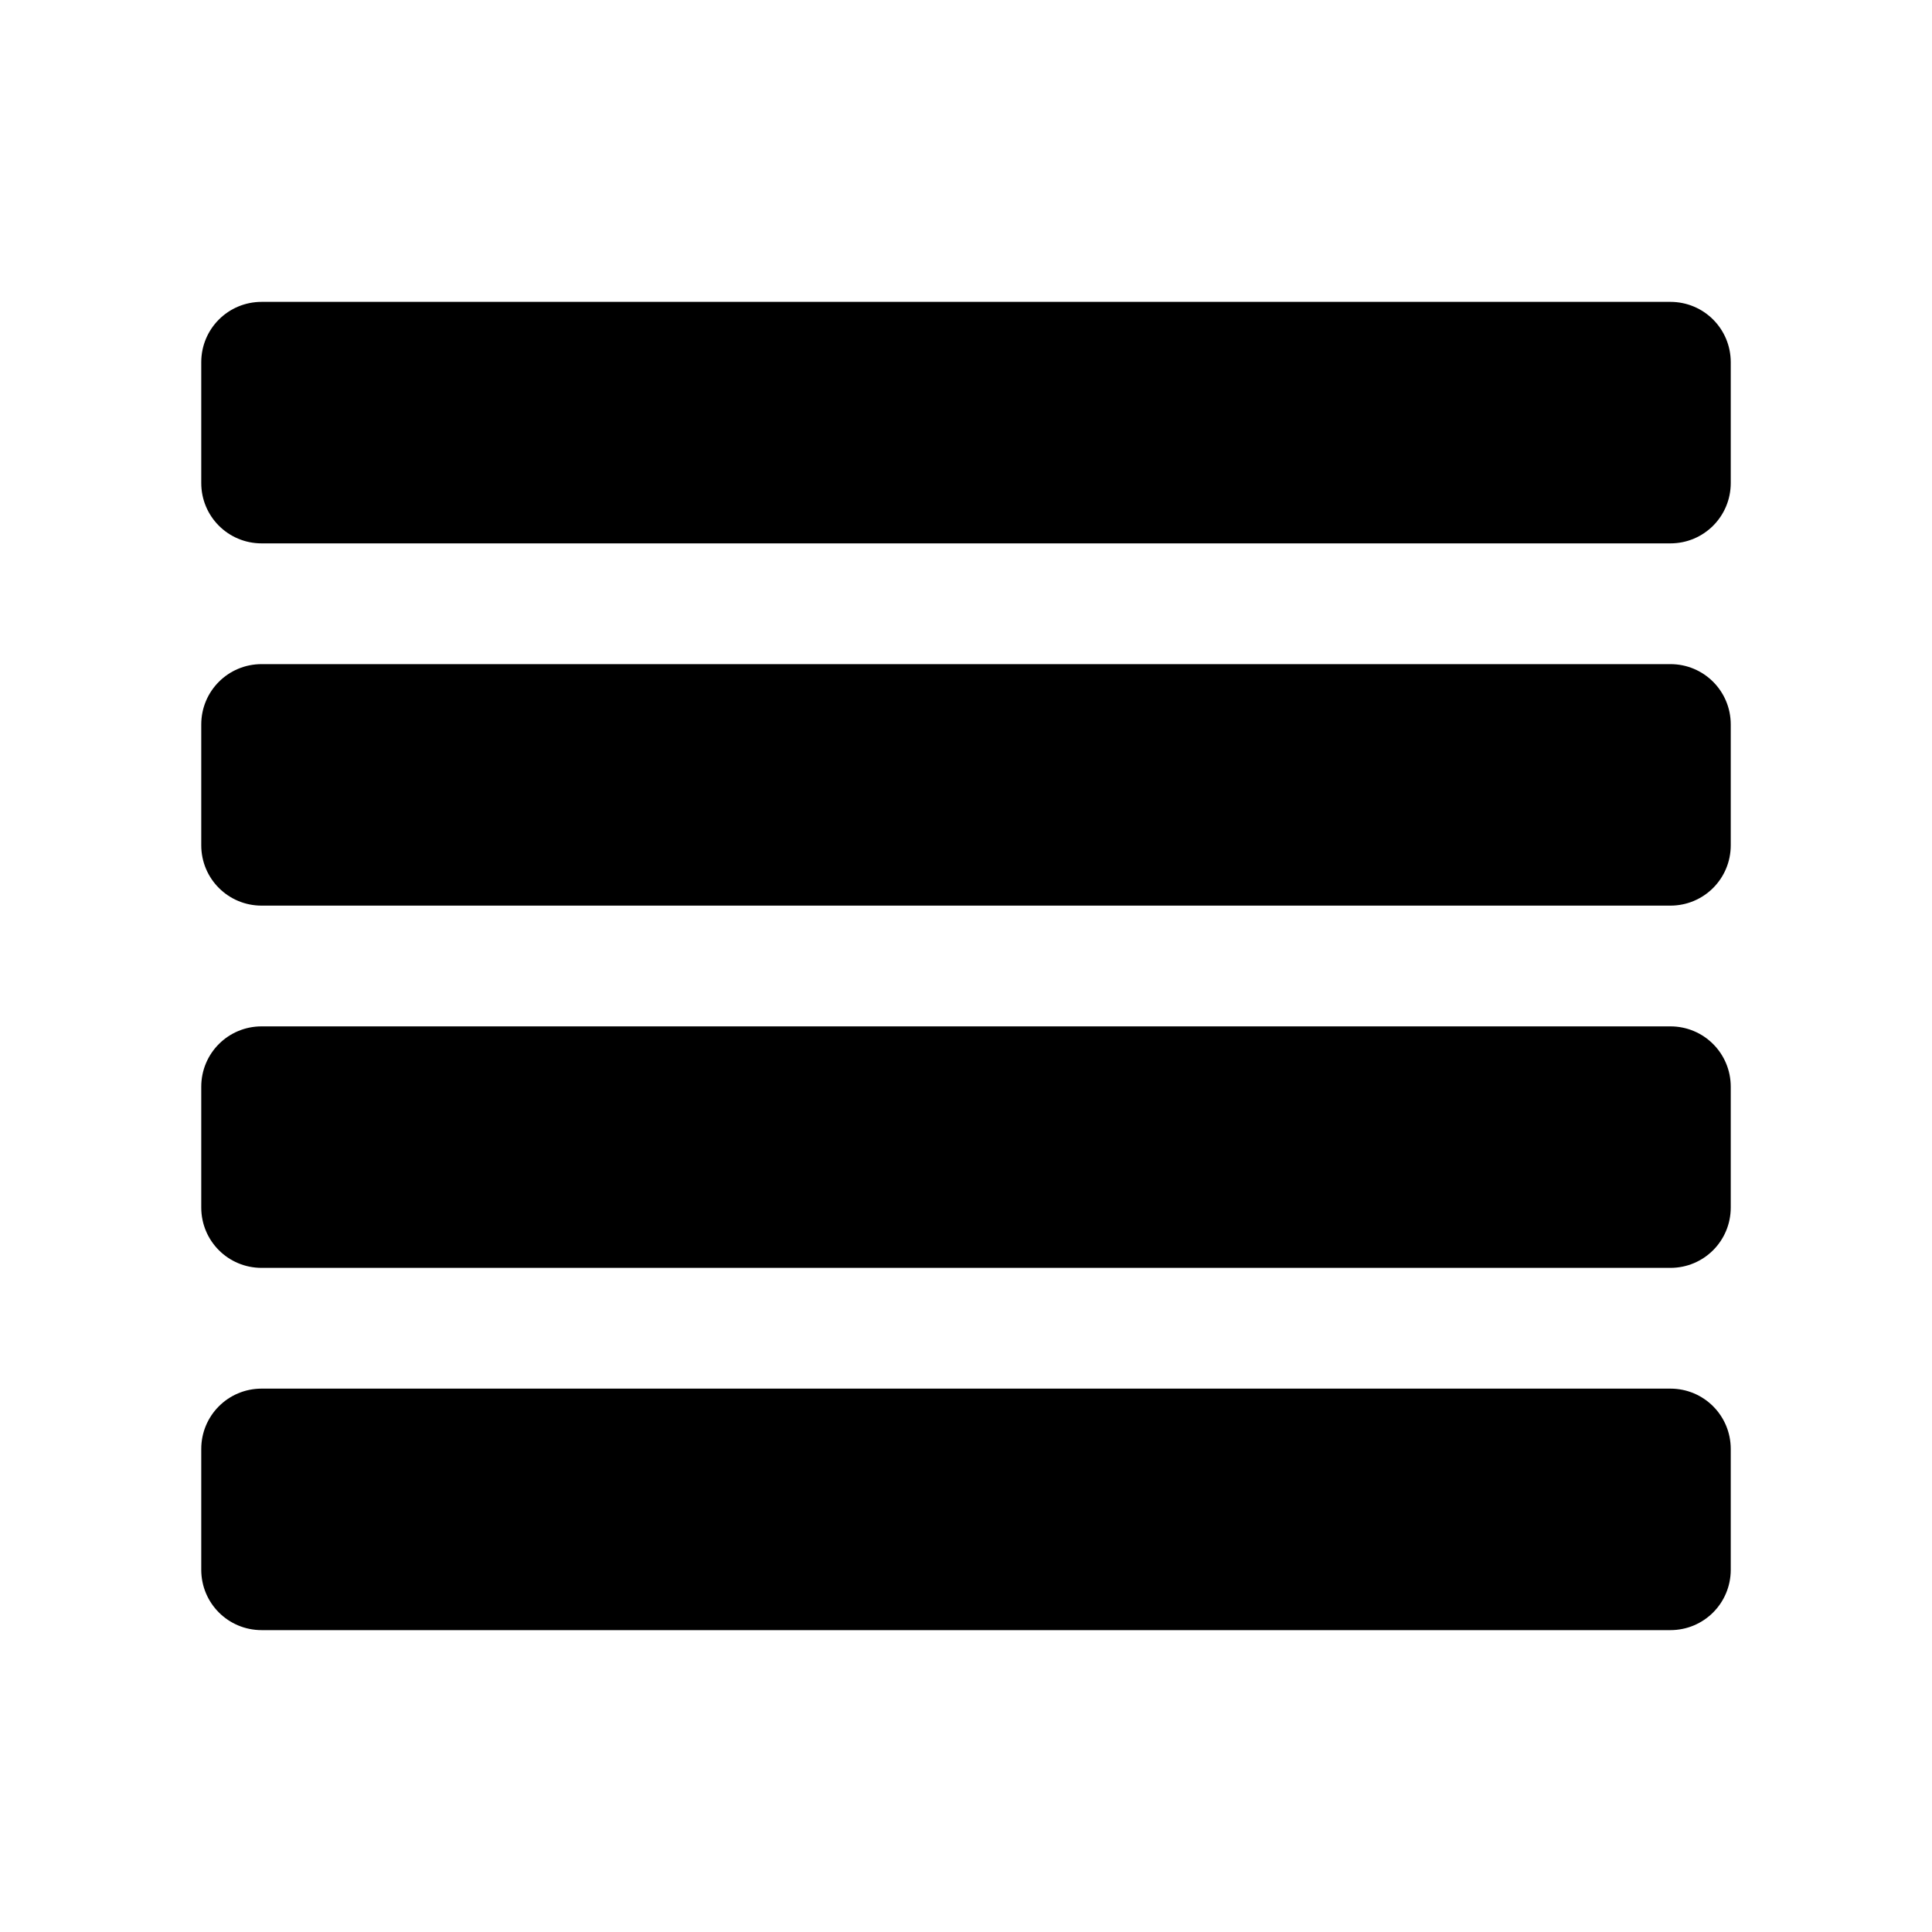
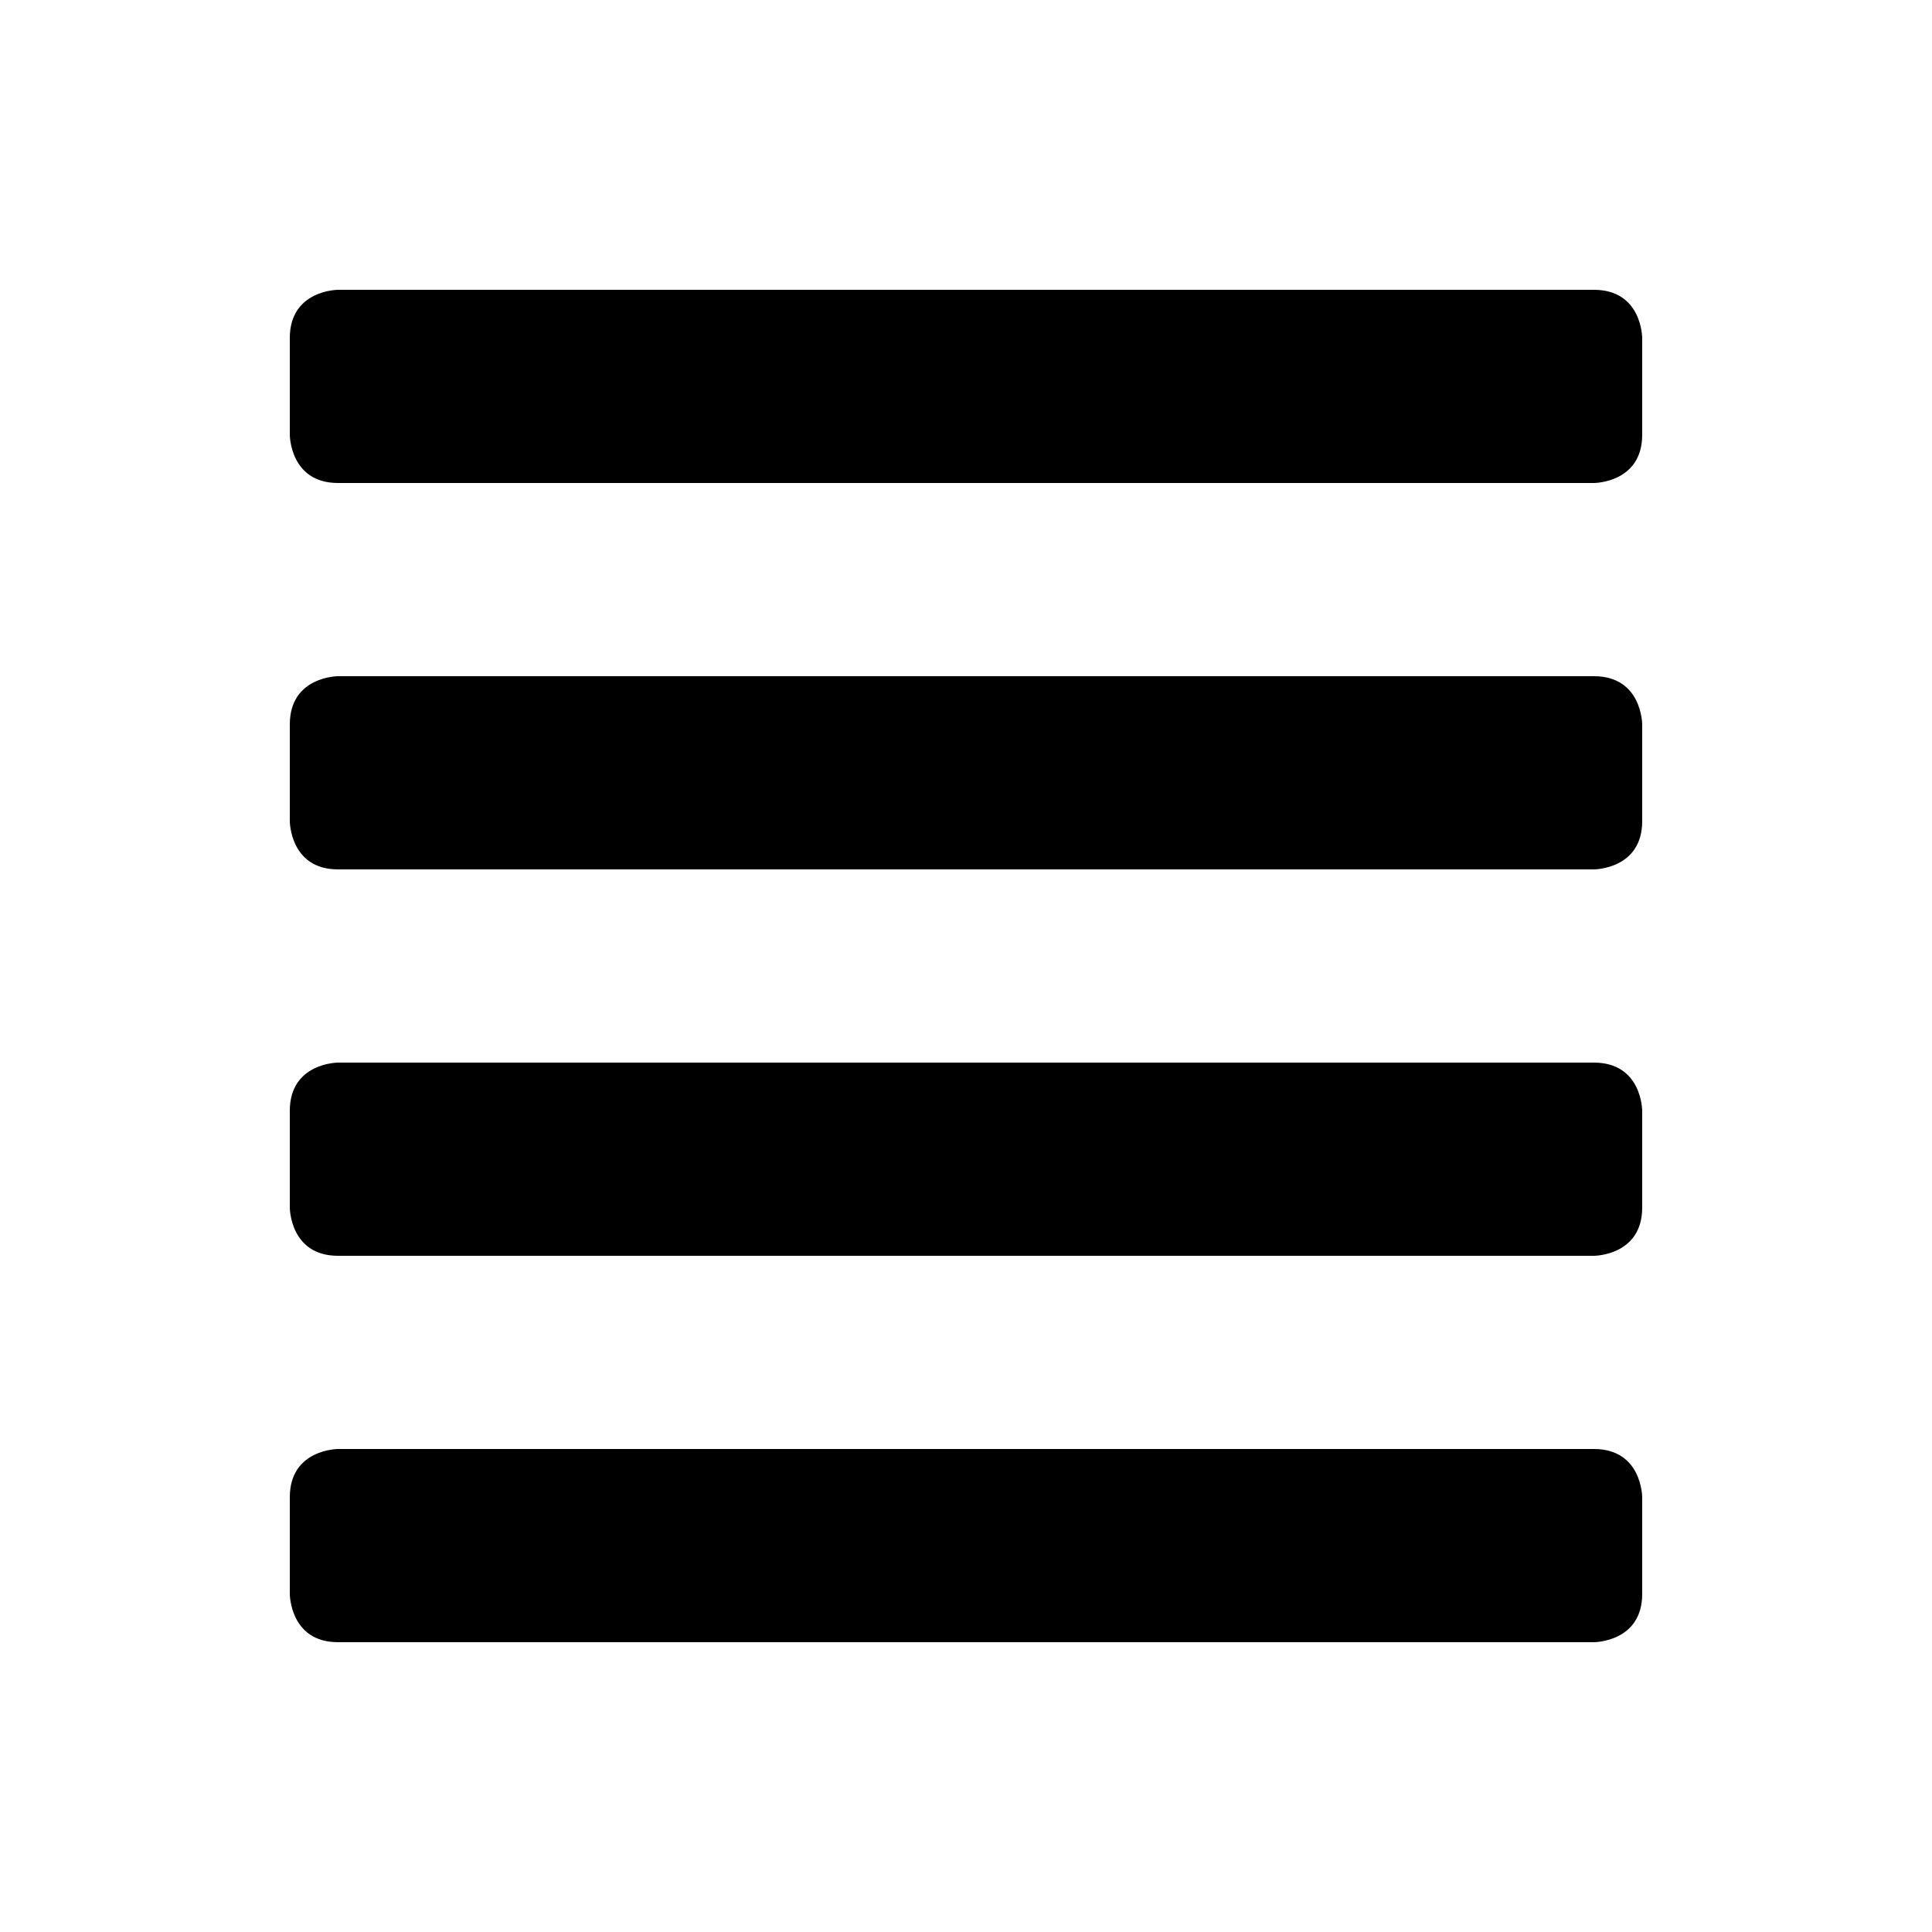
- <svg xmlns="http://www.w3.org/2000/svg" height="48" width="48" version="1.1" viewBox="0 0 48 48">
-   <path style="fill:#000000" d="m6.5 7.5c-0.831 0-1.5 0.669-1.5 1.5v3c0 0.831 0.669 1.5 1.5 1.5h35c0.831 0 1.5-0.669 1.5-1.5v-3c0-0.831-0.669-1.5-1.5-1.5h-35zm0 9c-0.831 0-1.5 0.669-1.5 1.5v3c0 0.831 0.669 1.5 1.5 1.5h35c0.831 0 1.5-0.669 1.5-1.5v-3c0-0.831-0.669-1.5-1.5-1.5h-35zm0 9c-0.831 0-1.5 0.669-1.5 1.5v3c0 0.831 0.669 1.5 1.5 1.5h35c0.831 0 1.5-0.669 1.5-1.5v-3c0-0.831-0.669-1.5-1.5-1.5h-35zm0 9c-0.831 0-1.5 0.669-1.5 1.5v3c0 0.831 0.669 1.5 1.5 1.5h35c0.831 0 1.5-0.669 1.5-1.5v-3c0-0.831-0.669-1.5-1.5-1.5h-35z" />
+ <svg xmlns="http://www.w3.org/2000/svg" width="50" height="50" version="1.1" viewBox="0 0 50 50">
+   <path d="m41.25 7.5c1.25 0 1.25 1.25 1.25 1.25v2.5c0 1.25-1.25 1.25-1.25 1.25h-32.5c-1.25 0-1.25-1.25-1.25-1.25v-2.5c0-1.25 1.25-1.25 1.25-1.25zm0 10c1.25 0 1.25 1.25 1.25 1.25v2.5c0 1.25-1.25 1.25-1.25 1.25h-32.5c-1.25 0-1.25-1.25-1.25-1.25v-2.5c0-1.25 1.25-1.25 1.25-1.25zm0 10c1.25 0 1.25 1.25 1.25 1.25v2.5c0 1.25-1.25 1.25-1.25 1.25h-32.5c-1.25 0-1.25-1.25-1.25-1.25v-2.5c0-1.25 1.25-1.25 1.25-1.25zm0 10c1.25 0 1.25 1.25 1.25 1.25v2.5c0 1.25-1.25 1.25-1.25 1.25h-32.5c-1.25 0-1.25-1.25-1.25-1.25v-2.5c0-1.25 1.25-1.25 1.25-1.25z" />
</svg>
